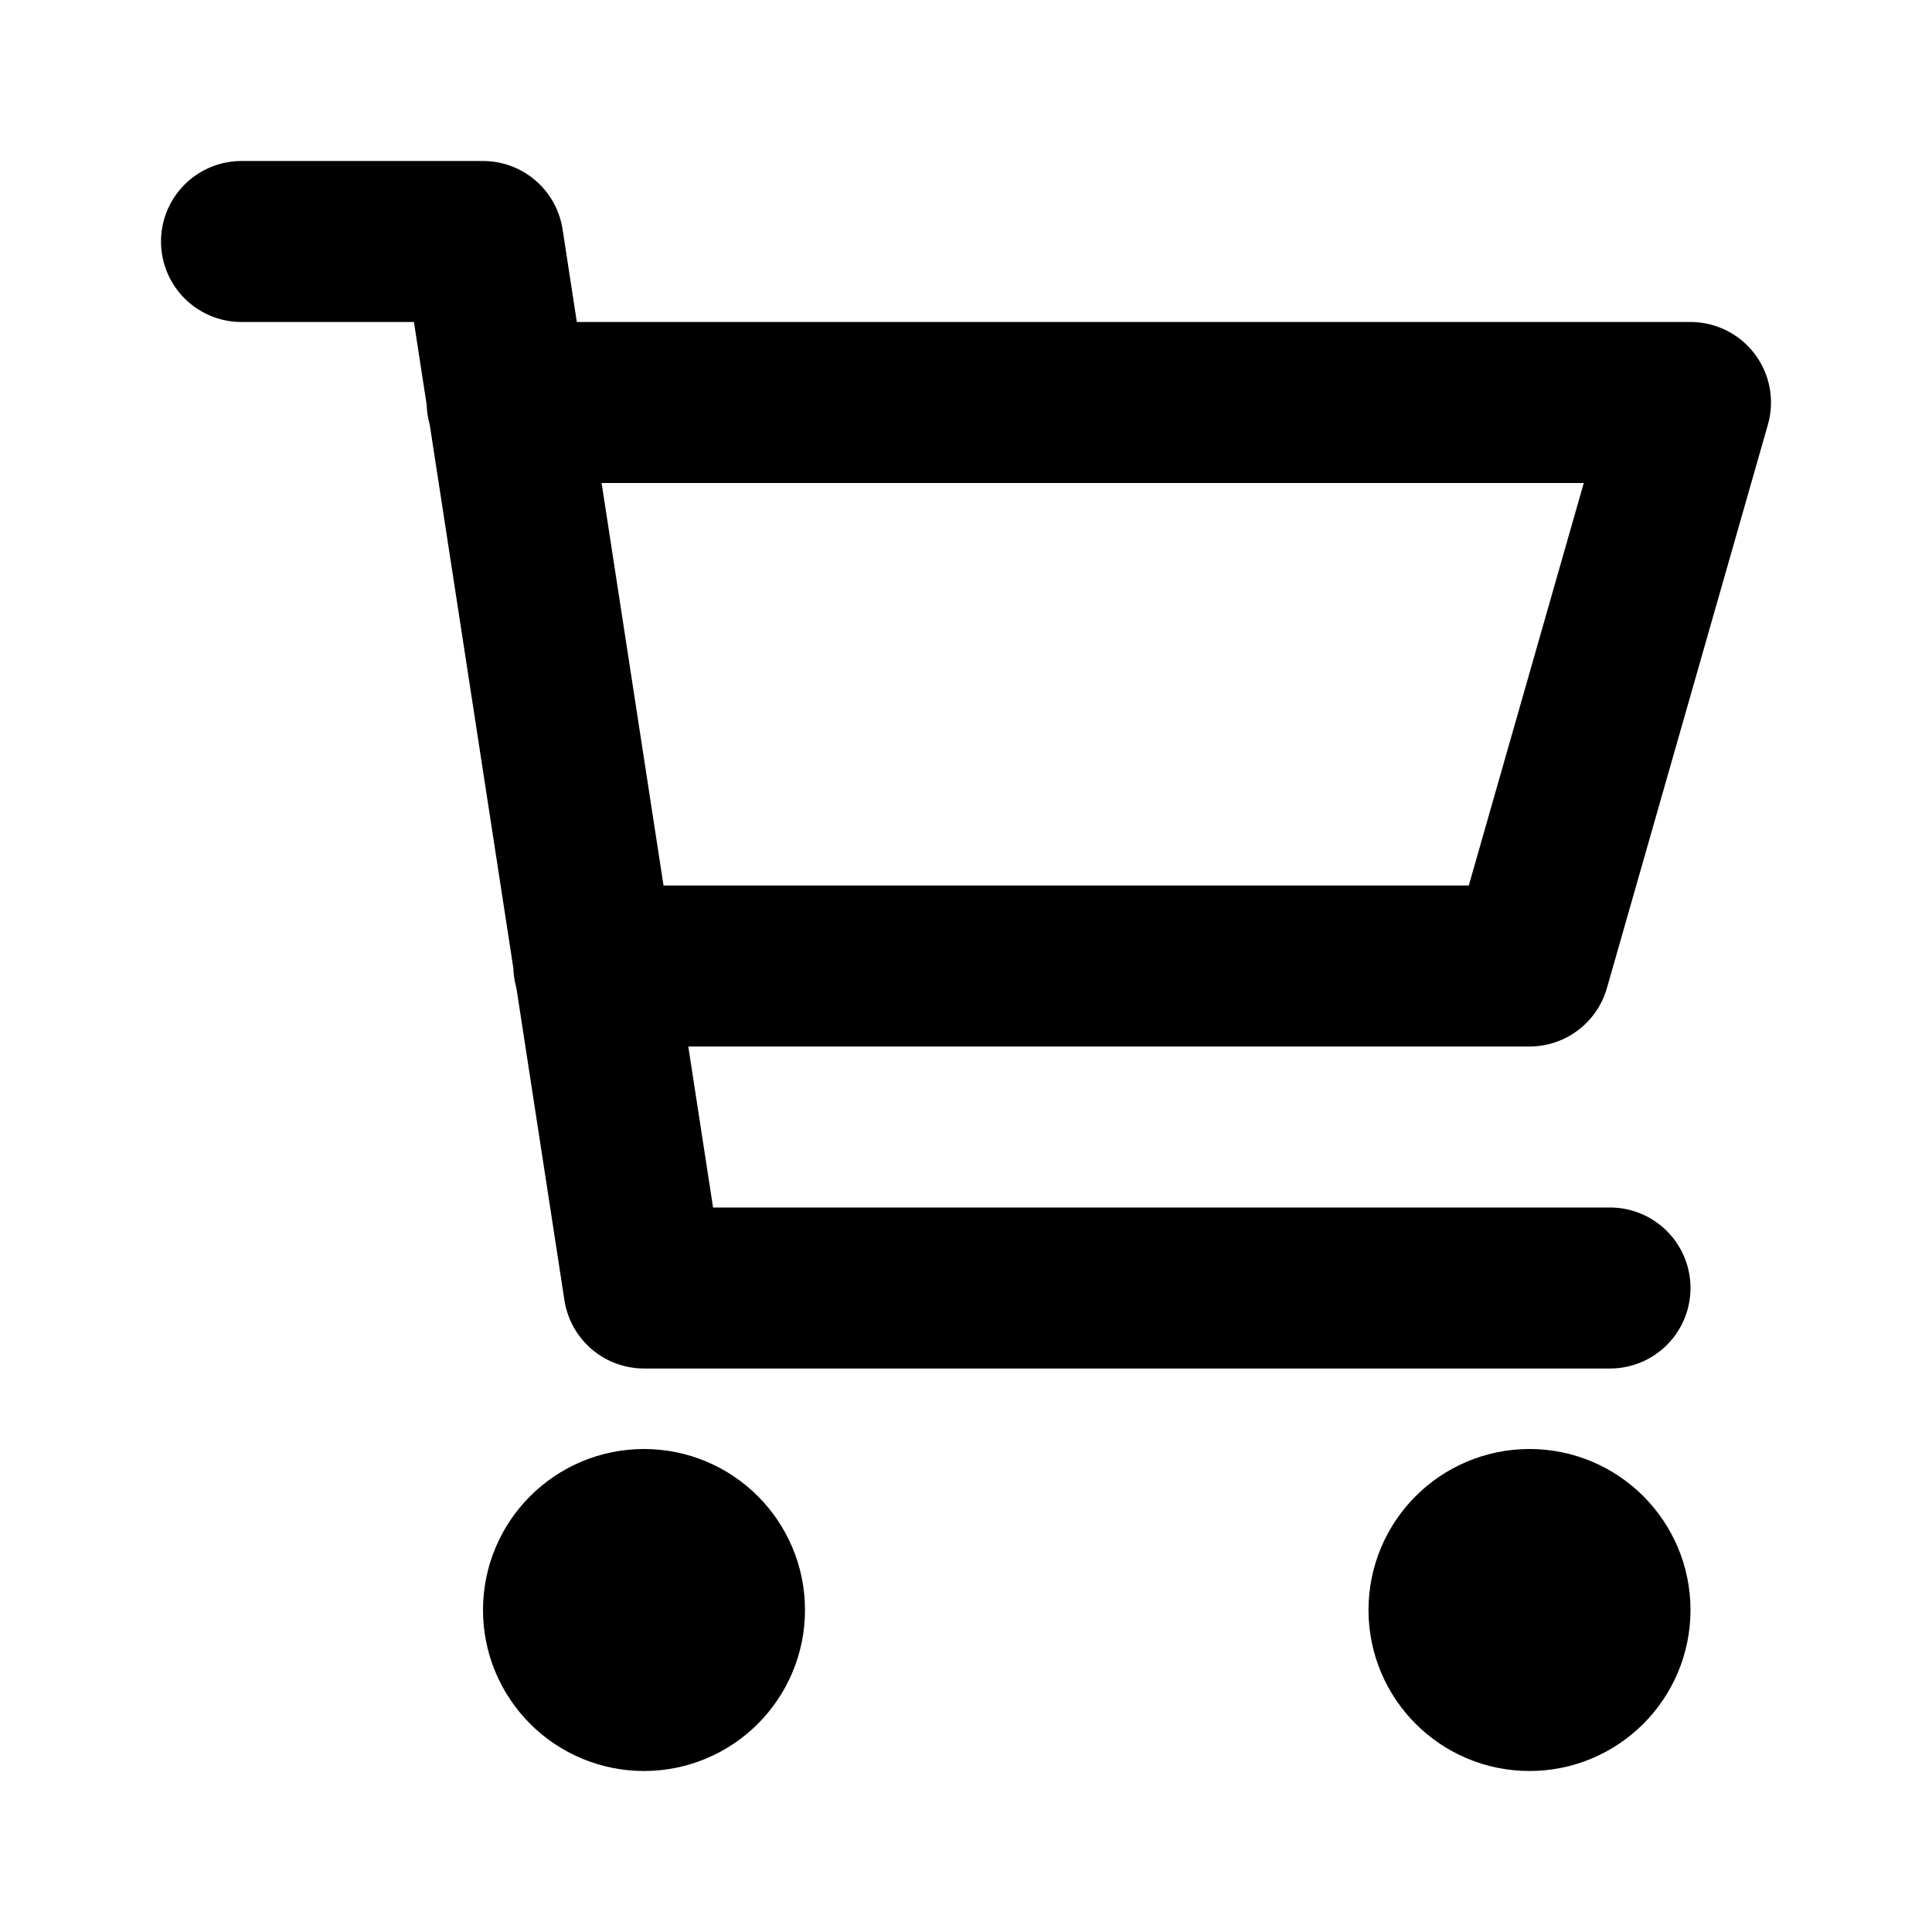
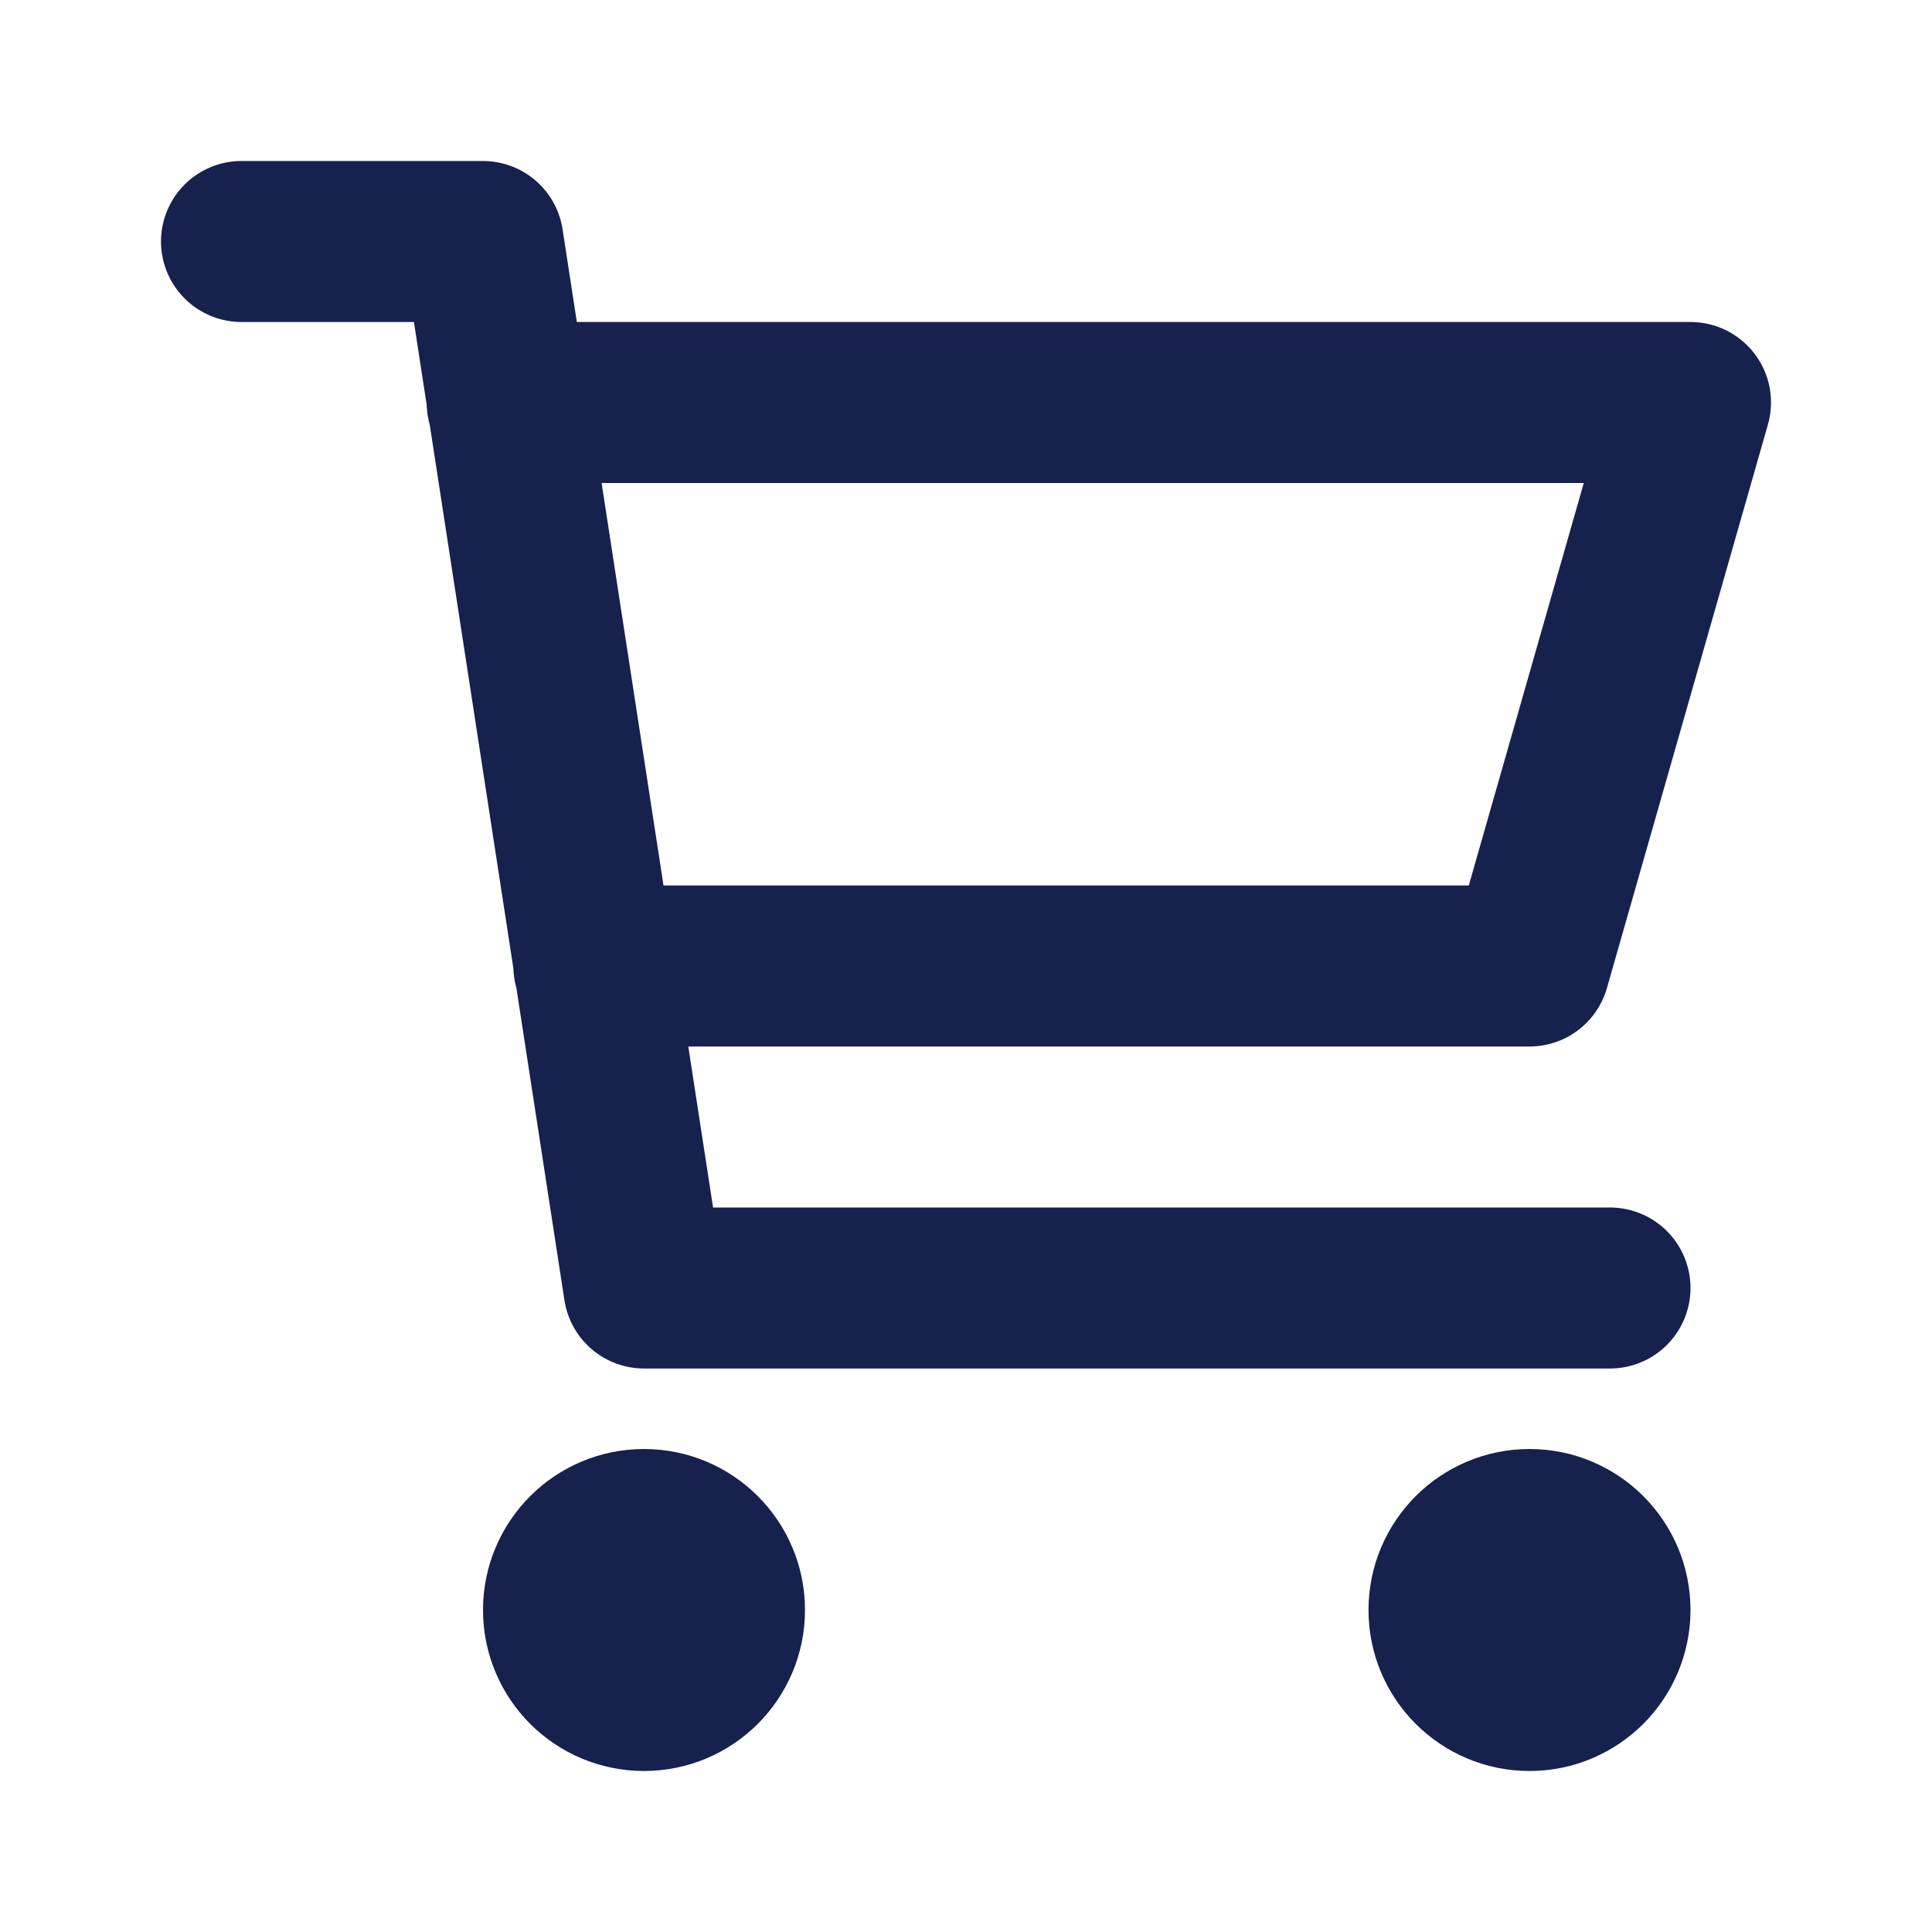
- <svg xmlns="http://www.w3.org/2000/svg" width="800px" height="800px" viewBox="0 0 24 24" fill="none">
-   <path d="M6.3 5H21L19 12H7.377M20 16H8L6 3H3M9 20C9 20.552 8.552 21 8 21C7.448 21 7 20.552 7 20C7 19.448 7.448 19 8 19C8.552 19 9 19.448 9 20ZM20 20C20 20.552 19.552 21 19 21C18.448 21 18 20.552 18 20C18 19.448 18.448 19 19 19C19.552 19 20 19.448 20 20Z" stroke="#000000" stroke-width="2" stroke-linecap="round" stroke-linejoin="round" />
+ <svg xmlns="http://www.w3.org/2000/svg" width="24" height="24" viewBox="0 0 24 24" fill="none">
+   <path d="M6.3 5H21L19 12H7.377M20 16H8L6 3H3M9 20C9 20.552 8.552 21 8 21C7.448 21 7 20.552 7 20C7 19.448 7.448 19 8 19C8.552 19 9 19.448 9 20ZM20 20C20 20.552 19.552 21 19 21C18.448 21 18 20.552 18 20C18 19.448 18.448 19 19 19C19.552 19 20 19.448 20 20Z" stroke="#16214d" stroke-width="2" stroke-linecap="round" stroke-linejoin="round" />
</svg>
